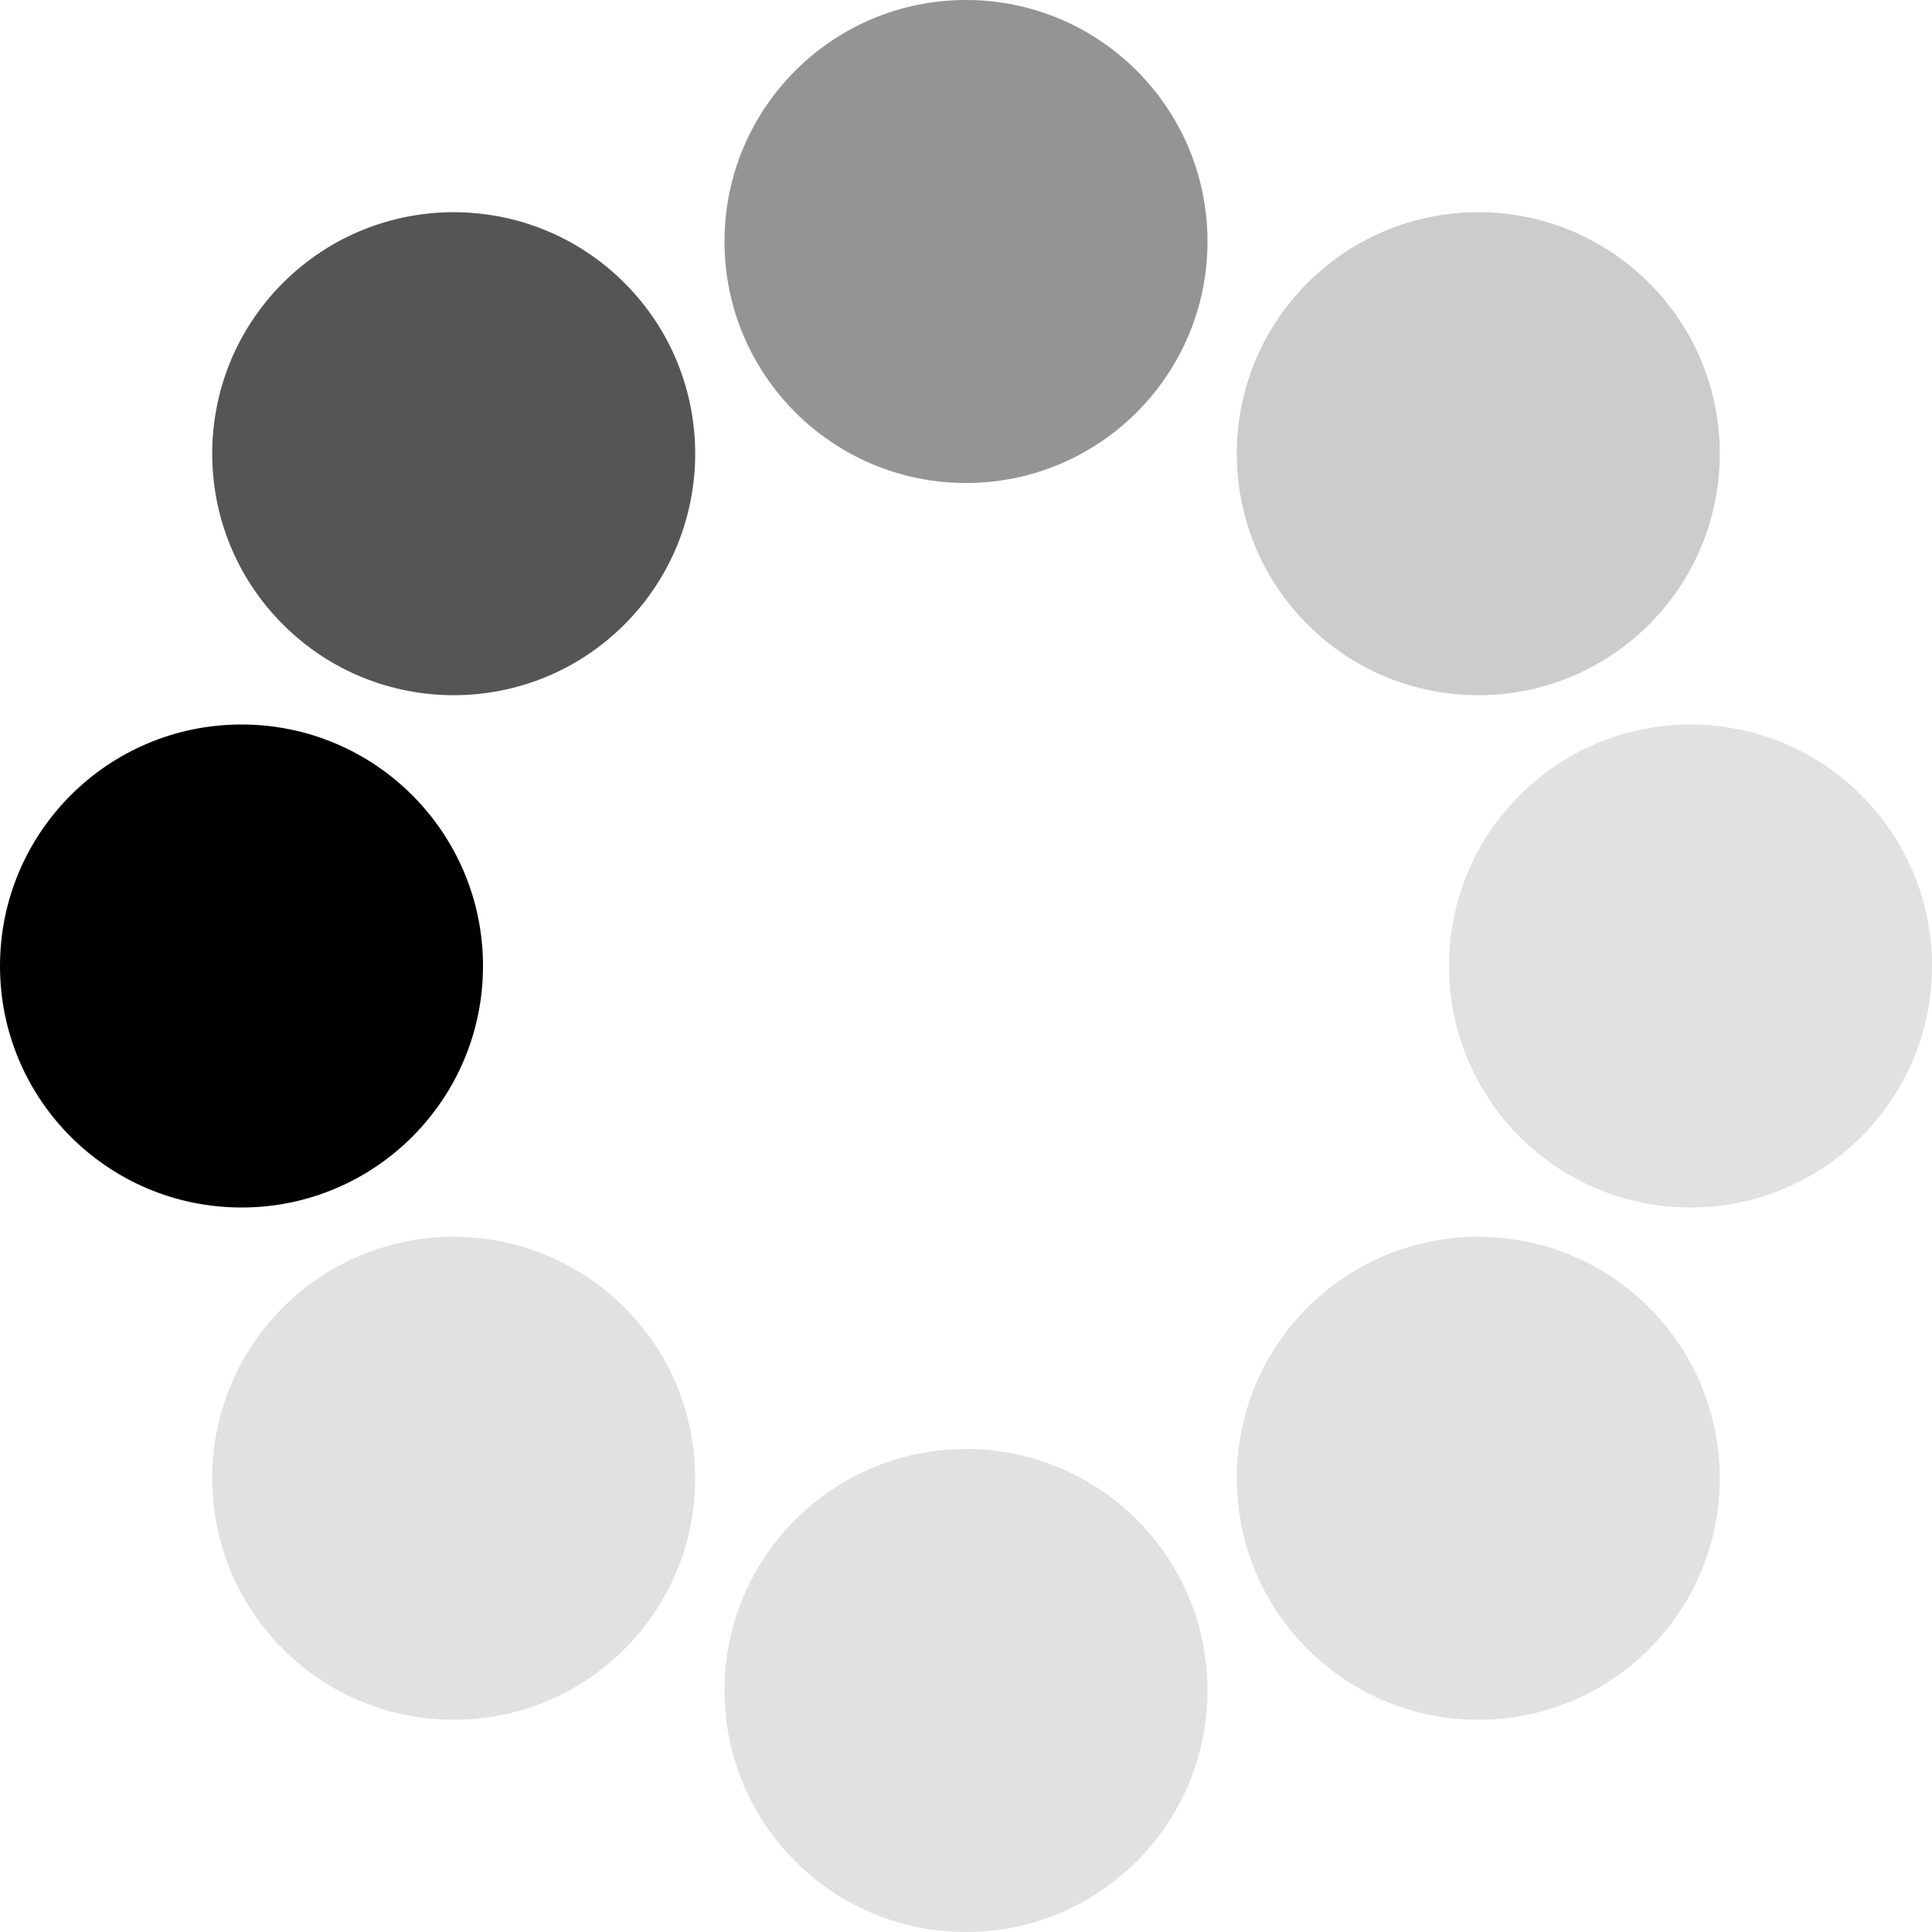
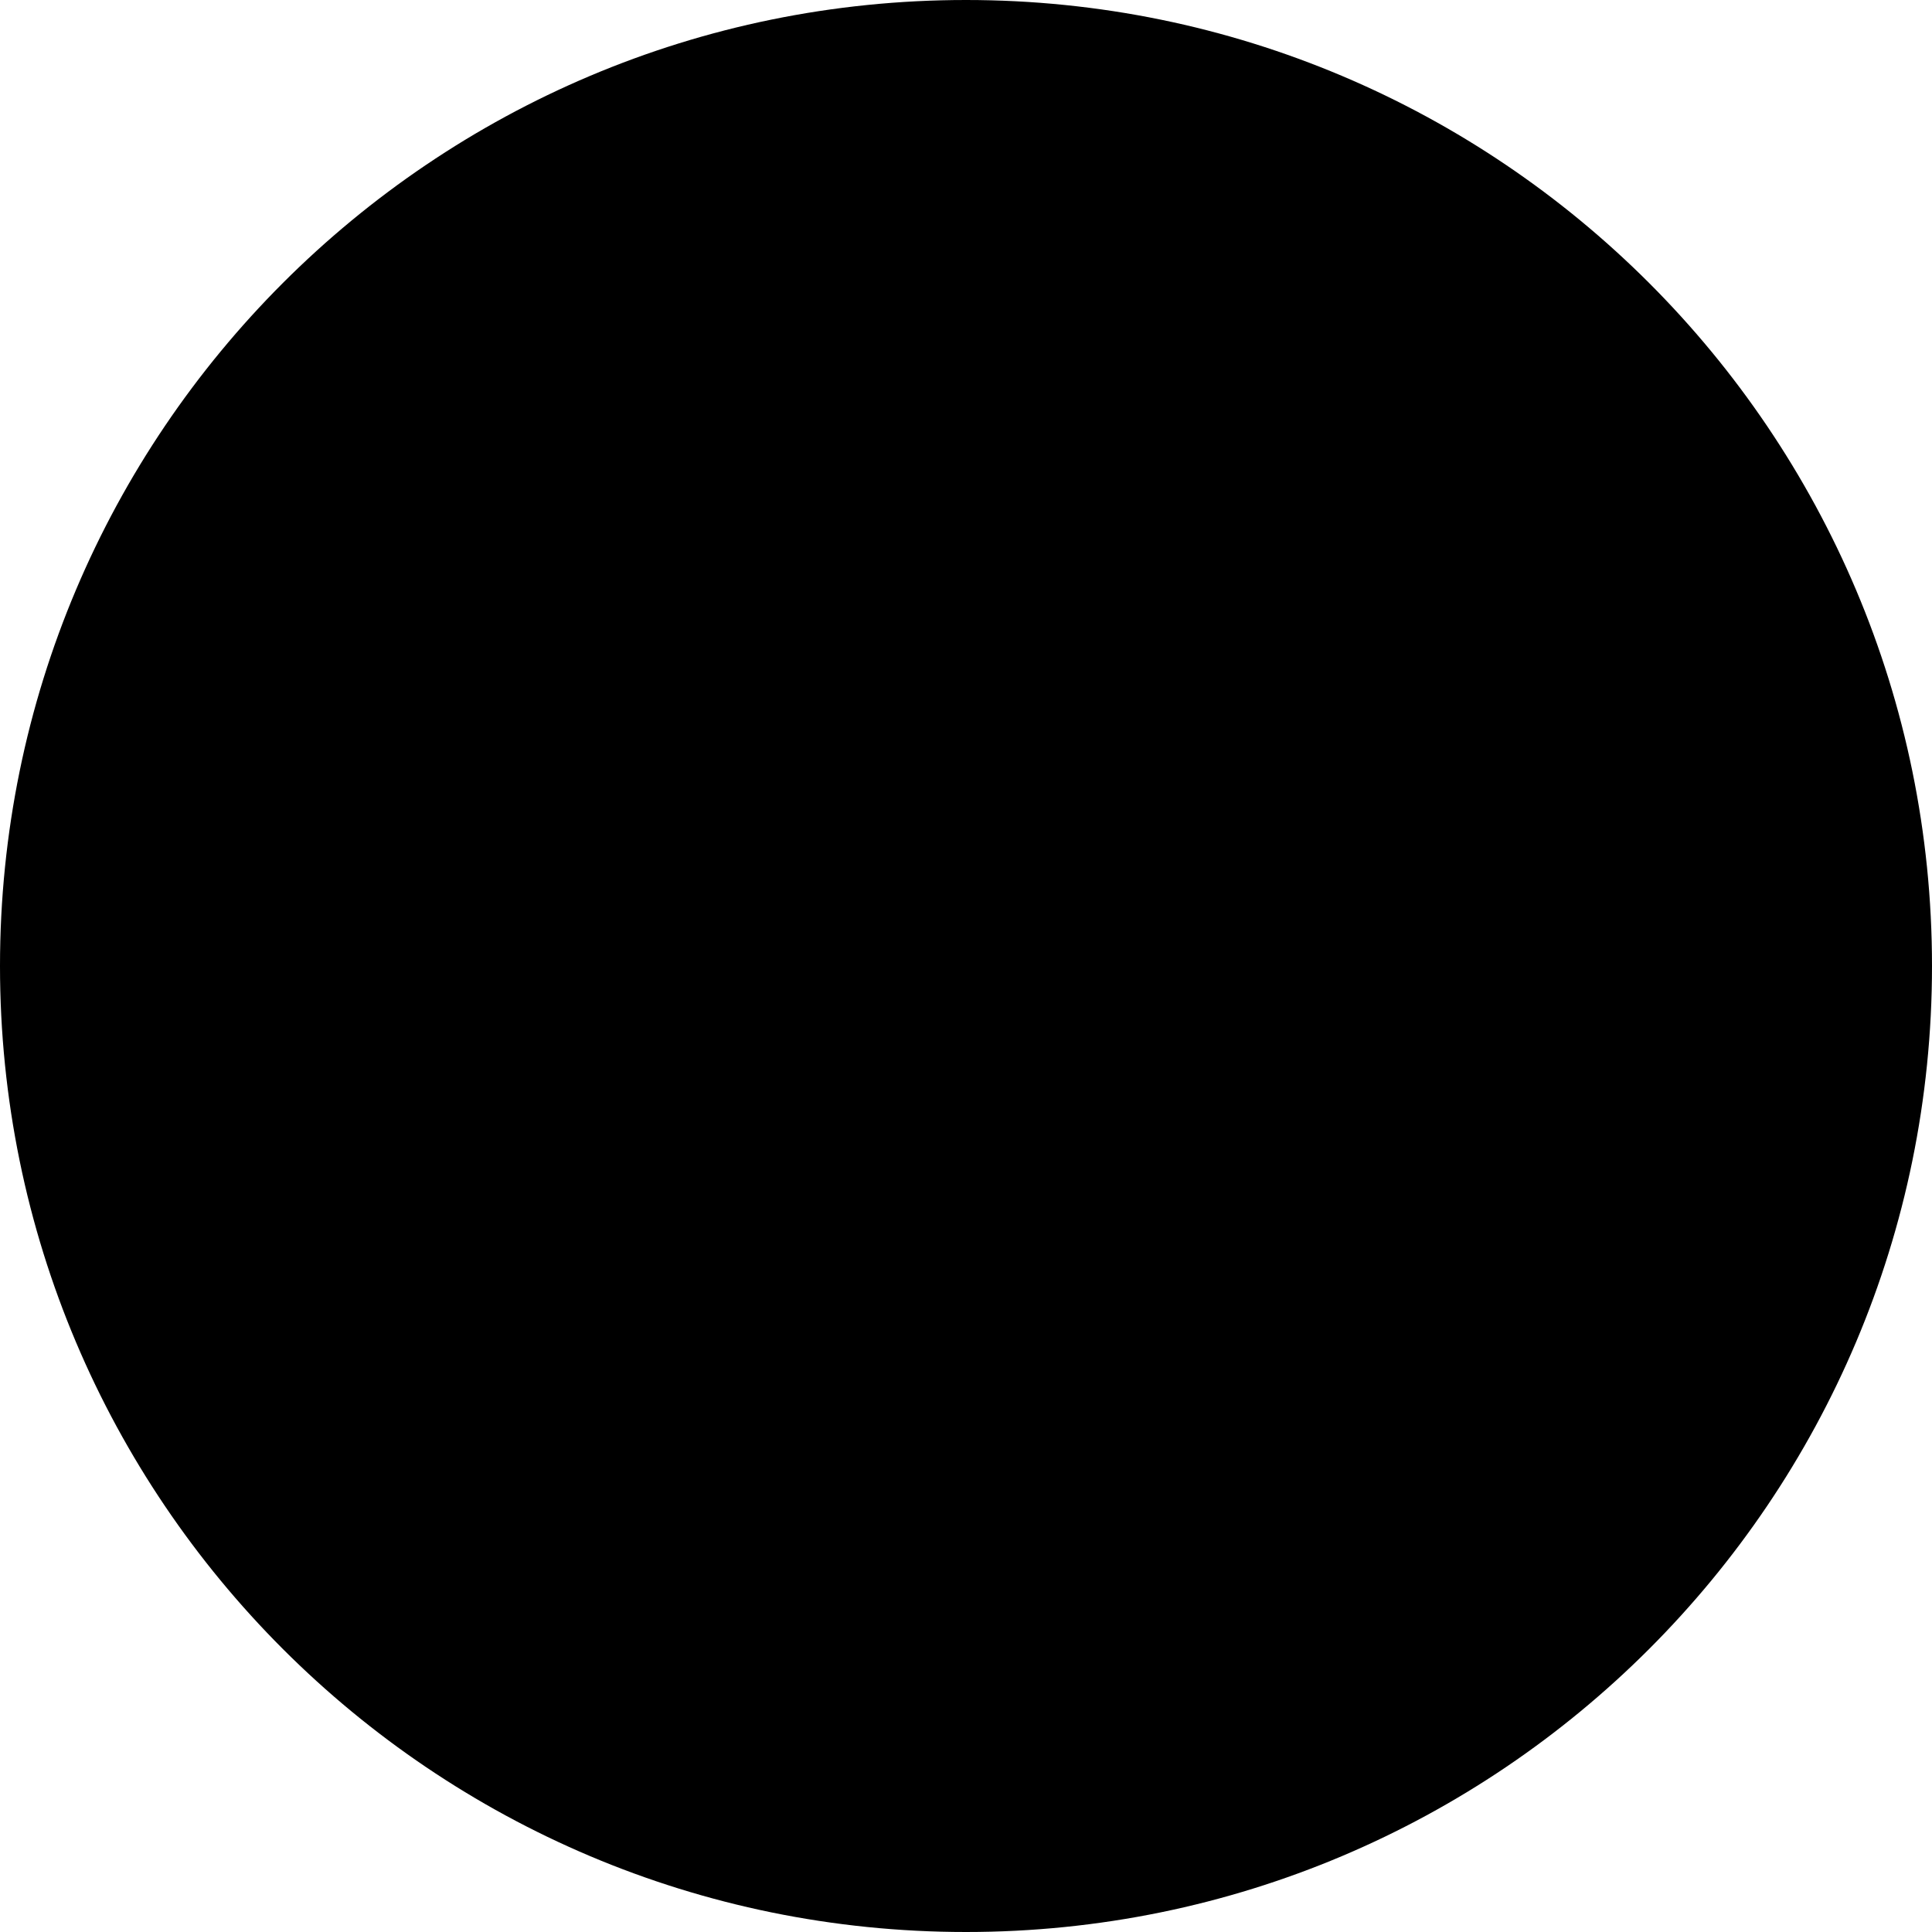
<svg xmlns="http://www.w3.org/2000/svg" version="1.0" width="64px" height="64px" viewBox="0 0 128 128" xml:space="preserve">
  <g>
-     <circle cx="16" cy="64" r="16" fill="#000" />
-     <circle cx="16" cy="64" r="16" fill="#555" transform="rotate(45,64,64)" />
-     <circle cx="16" cy="64" r="16" fill="#949494" transform="rotate(90,64,64)" />
-     <circle cx="16" cy="64" r="16" fill="#ccc" transform="rotate(135,64,64)" />
-     <circle cx="16" cy="64" r="16" fill="#e1e1e1" transform="rotate(180,64,64)" />
-     <circle cx="16" cy="64" r="16" fill="#e1e1e1" transform="rotate(225,64,64)" />
-     <circle cx="16" cy="64" r="16" fill="#e1e1e1" transform="rotate(270,64,64)" />
-     <circle cx="16" cy="64" r="16" fill="#e1e1e1" transform="rotate(315,64,64)" />
-     <animateTransform attributeName="transform" type="rotate" values="0 64 64;315 64 64;270 64 64;225 64 64;180 64 64;135 64 64;90 64 64;45 64 64" calcMode="discrete" dur="1120ms" repeatCount="indefinite" />
+     <path fill="#000" d="M64,0a64,64,0,0,1,64,64H0A64,64,0,0,1,64,0Z" />
+     <animateTransform attributeName="transform" type="rotate" values="0 64 64;-40 64 64;0 64 64" dur="700ms" repeatCount="indefinite" />
+   </g>
+   <g>
+     <path fill="#000" d="M64,128A64,64,0,0,1,0,64H128A64,64,0,0,1,64,128Z" />
+     <animateTransform attributeName="transform" type="rotate" values="0 64 64;40 64 64;0 64 64" dur="700ms" repeatCount="indefinite" />
  </g>
</svg>
